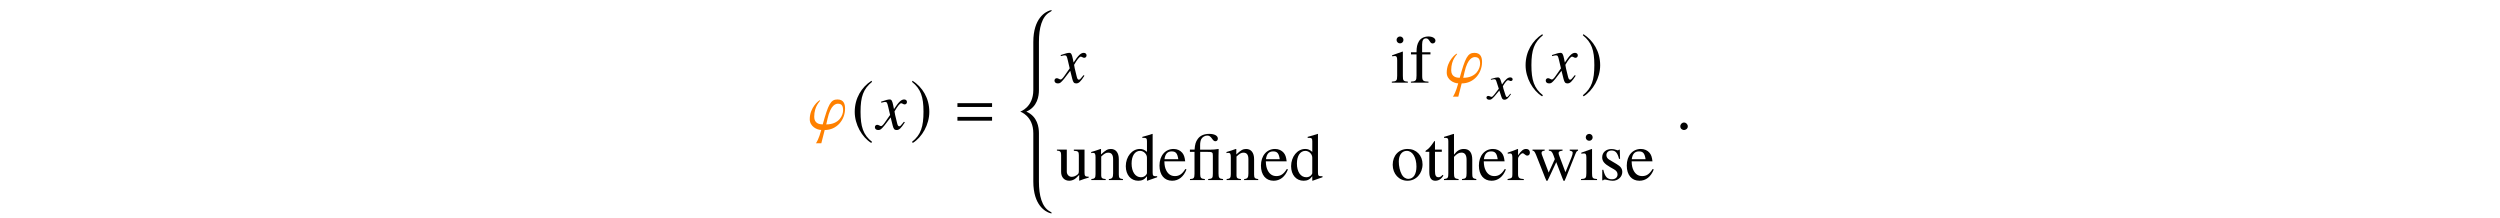
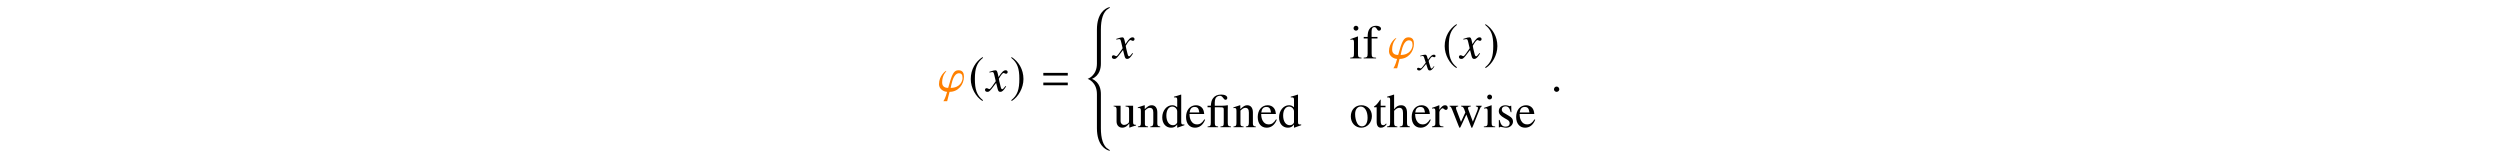
- <svg xmlns="http://www.w3.org/2000/svg" xmlns:xlink="http://www.w3.org/1999/xlink" version="1.1" width="368.204pt" height="31.964pt" viewBox="-.5 -31.464 368.204 31.964">
+ <svg xmlns="http://www.w3.org/2000/svg" xmlns:xlink="http://www.w3.org/1999/xlink" version="1.1" width="521.204pt" height="31.964pt" viewBox="-.5 -31.464 521.204 31.964">
  <defs>
    <path id="g5-71" d="m3.382-.749l-.109-.058c-.051 .073-.087 .109-.153 .196c-.167 .218-.247 .291-.342 .291c-.102 0-.16-.095-.218-.298c-.015-.065-.029-.102-.036-.116c-.233-.684-.342-1.076-.342-1.185c.335-.56 .611-.88 .756-.88c.044 0 .124 .022 .196 .058c.095 .051 .153 .065 .225 .065c.16 0 .269-.109 .262-.262c-.007-.16-.145-.269-.349-.269c-.364 0-.662 .262-1.215 1.04l-.131-.4c-.131-.495-.24-.64-.465-.64c-.196 0-.458 .058-.975 .211l-.087 .029l.044 .109l.131-.029c.153-.036 .255-.051 .327-.051c.211 0 .262 .065 .393 .502l.291 .895l-.655 .851c-.16 .218-.32 .349-.415 .349c-.044 0-.124-.022-.211-.065c-.109-.051-.189-.073-.269-.073c-.16 0-.276 .109-.269 .255c.007 .189 .175 .305 .429 .305s.349-.065 .756-.502l.713-.858l.284 .873c.124 .378 .218 .487 .48 .487c.305 0 .516-.175 .953-.829z" />
    <use id="g10-69" xlink:href="#g0-69" transform="scale(1.369862)" />
    <use id="g10-70" xlink:href="#g0-70" transform="scale(1.369862)" />
    <use id="g10-71" xlink:href="#g0-71" transform="scale(1.369862)" />
    <use id="g10-73" xlink:href="#g0-73" transform="scale(1.369862)" />
    <use id="g10-74" xlink:href="#g0-74" transform="scale(1.369862)" />
    <use id="g10-79" xlink:href="#g0-79" transform="scale(1.369862)" />
    <use id="g10-80" xlink:href="#g0-80" transform="scale(1.369862)" />
    <use id="g10-83" xlink:href="#g0-83" transform="scale(1.369862)" />
    <use id="g10-84" xlink:href="#g0-84" transform="scale(1.369862)" />
    <use id="g10-85" xlink:href="#g0-85" transform="scale(1.369862)" />
    <use id="g10-86" xlink:href="#g0-86" transform="scale(1.369862)" />
    <use id="g10-88" xlink:href="#g0-88" transform="scale(1.369862)" />
    <use id="g10-1104" xlink:href="#g0-1104" transform="scale(1.369862)" />
-     <path id="g9-61" d="m5.499-3.288v-.558h-5.101v.558h5.101zm0 2.022v-.558h-5.101v.558h5.101z" />
    <path id="g0-69" d="m3.571-.305v-.116c-.131 .007-.145 .007-.167 .007c-.262 0-.32-.08-.32-.415v-4.124l-.036-.015c-.349 .124-.604 .196-1.069 .32v.116c.058-.007 .102-.007 .16-.007c.269 0 .335 .073 .335 .371v1.135c-.276-.233-.473-.313-.764-.313c-.836 0-1.513 .822-1.513 1.855c0 .931 .545 1.564 1.345 1.564c.407 0 .684-.145 .931-.487v.465l.029 .022l1.069-.378zm-1.098-.436c0 .051-.051 .138-.124 .218c-.131 .145-.313 .218-.524 .218c-.604 0-1.004-.582-1.004-1.476c0-.822 .356-1.36 .909-1.36c.385 0 .742 .342 .742 .727v1.673z" />
    <path id="g0-70" d="m3.084-1.142l-.116-.051c-.349 .553-.662 .764-1.127 .764c-.4 0-.705-.189-.916-.582c-.145-.284-.204-.538-.218-1.004h2.24c-.058-.473-.131-.684-.313-.916c-.218-.262-.553-.415-.931-.415c-.902 0-1.52 .727-1.52 1.789c0 1.004 .524 1.629 1.36 1.629c.698 0 1.236-.429 1.542-1.215zm-.88-1.105h-1.484c.08-.575 .327-.836 .771-.836s.618 .204 .713 .836z" />
    <path id="g0-71" d="m2.785-4.516c0-.262-.32-.451-.756-.451c-.458 0-.836 .196-1.025 .524s-.247 .589-.255 1.171h-.596v.233h.596v2.284c0 .531-.08 .618-.604 .647v.109h1.891v-.109c-.596-.022-.676-.102-.676-.647v-2.284h.887v-.233h-.895v-.844c0-.429 .138-.647 .415-.647c.16 0 .255 .073 .385 .284c.116 .196 .204 .262 .327 .262c.175 0 .305-.131 .305-.298z" />
    <path id="g0-73" d="m3.542 0v-.109c-.393-.073-.436-.131-.436-.633v-1.447c0-.764-.305-1.156-.895-1.156c-.429 0-.735 .175-1.069 .611v-2.211l-.036-.022c-.247 .087-.429 .145-.836 .262l-.196 .058v.116c.029-.007 .051-.007 .087-.007c.313 0 .371 .058 .371 .371v3.425c0 .509-.044 .575-.465 .633v.109h1.571v-.109c-.422-.044-.495-.131-.495-.633v-1.753c.305-.335 .524-.458 .807-.458c.364 0 .545 .262 .545 .771v1.44c0 .495-.073 .589-.495 .633v.109h1.542z" />
    <path id="g0-74" d="m1.84 0v-.109c-.48-.036-.538-.109-.538-.633v-2.582l-.029-.022l-1.127 .4v.109l.058-.007c.087-.015 .182-.022 .247-.022c.175 0 .24 .116 .24 .436v1.687c0 .524-.073 .604-.575 .633v.109h1.724zm-.473-4.596c0-.204-.16-.371-.371-.371c-.204 0-.371 .167-.371 .371c0 .211 .167 .371 .371 .371c.211 0 .371-.16 .371-.371z" />
    <path id="g0-79" d="m3.527 0v-.109c-.356-.036-.444-.124-.444-.48v-1.665c0-.684-.32-1.091-.858-1.091c-.335 0-.56 .124-1.055 .589v-.575l-.051-.015c-.356 .131-.604 .211-1.004 .327v.124c.044-.022 .116-.029 .196-.029c.204 0 .269 .109 .269 .465v1.804c0 .415-.08 .516-.451 .545v.109h1.542v-.109c-.371-.029-.48-.116-.48-.378v-2.044c.349-.327 .509-.415 .749-.415c.356 0 .531 .225 .531 .705v1.52c0 .458-.095 .582-.458 .611v.109h1.513z" />
    <path id="g0-80" d="m3.418-1.702c0-.953-.669-1.644-1.6-1.644c-.945 0-1.607 .698-1.607 1.702c0 .982 .676 1.716 1.593 1.716s1.615-.771 1.615-1.775zm-.655 .255c0 .822-.327 1.316-.873 1.316c-.284 0-.553-.175-.705-.465c-.204-.378-.32-.887-.32-1.404c0-.691 .342-1.142 .858-1.142c.611 0 1.04 .698 1.04 1.695z" />
    <path id="g0-83" d="m2.436-2.96c0-.24-.153-.385-.4-.385c-.305 0-.516 .167-.873 .684v-.669l-.036-.015c-.385 .16-.647 .255-1.076 .393v.116c.102-.022 .167-.029 .255-.029c.182 0 .247 .116 .247 .436v1.818c0 .364-.051 .415-.516 .502v.109h1.745v-.109c-.495-.022-.618-.131-.618-.545v-1.636c0-.233 .313-.596 .509-.596c.044 0 .109 .036 .189 .109c.116 .102 .196 .145 .291 .145c.175 0 .284-.124 .284-.327z" />
    <path id="g0-84" d="m2.531-.858c0-.364-.167-.604-.611-.865l-.785-.465c-.204-.116-.313-.298-.313-.495c0-.298 .225-.495 .56-.495c.415 0 .633 .24 .8 .895h.109l-.029-.989h-.08l-.015 .015c-.065 .051-.073 .058-.102 .058c-.044 0-.116-.015-.196-.051c-.153-.058-.32-.087-.495-.087c-.596 0-1.004 .364-1.004 .895c0 .407 .233 .691 .851 1.047l.422 .24c.255 .145 .378 .32 .378 .545c0 .32-.233 .524-.604 .524c-.502 0-.756-.276-.924-1.018h-.116v1.135h.095c.051-.073 .08-.087 .167-.087c.08 0 .16 .015 .335 .058c.204 .044 .385 .073 .538 .073c.553 0 1.018-.422 1.018-.931z" />
    <path id="g0-85" d="m2.029-.48l-.095-.08c-.16 .189-.276 .255-.436 .255c-.269 0-.378-.189-.378-.655v-2.08h.735v-.233h-.735v-.844c0-.073-.015-.095-.051-.095c-.044 .073-.095 .138-.145 .204c-.269 .4-.516 .669-.705 .778c-.08 .051-.124 .095-.124 .138c0 .022 .007 .036 .029 .051h.385v2.189c0 .611 .218 .924 .64 .924c.364 0 .64-.175 .88-.553z" />
    <path id="g0-86" d="m3.484-.262v-.102h-.036c-.335 0-.415-.08-.415-.415v-2.495h-1.149v.124c.451 .022 .538 .095 .538 .458v1.709c0 .196-.036 .305-.124 .371c-.204 .175-.429 .262-.655 .262c-.284 0-.516-.247-.516-.553v-2.371h-1.062v.102c.349 .022 .451 .131 .451 .465v1.833c0 .575 .349 .945 .88 .945c.269 0 .553-.116 .749-.313l.313-.313v.604l.029 .015c.364-.145 .625-.225 .996-.327z" />
    <path id="g0-88" d="m5.047-3.164v-.109h-.895v.109c.247 .051 .32 .102 .32 .225c0 .109-.044 .284-.124 .48l-.655 1.615l-.611-1.629c-.124-.335-.124-.335-.124-.429c0-.16 .08-.211 .422-.262v-.109h-1.476v.109c.269 .029 .356 .109 .502 .502l.145 .407l-.662 1.447l-.72-1.898c-.029-.073-.044-.145-.044-.218c0-.153 .087-.211 .335-.24v-.109h-1.309v.109c.167 .015 .225 .087 .385 .458l.982 2.487c.087 .218 .145 .32 .189 .32c.036 0 .095-.095 .182-.284l.815-1.745l.662 1.716c.102 .269 .131 .313 .175 .313c.051 0 .087-.065 .204-.356l1.004-2.516c.131-.305 .153-.342 .298-.393z" />
    <path id="g0-1104" d="m3.789 0v-.109c-.407-.036-.487-.131-.487-.596v-1.905l.015-.713l-.029-.022c-.32 .051-.531 .073-.822 .073h-1.142v-.313v-.044v-.124c0-.276 .044-.502 .124-.655c.124-.225 .385-.378 .647-.378c.204 0 .342 .095 .516 .342c.138 .204 .233 .269 .356 .269c.153 0 .262-.116 .262-.284c0-.313-.364-.509-.924-.509c-.553 0-.975 .182-1.236 .545c-.218 .305-.298 .567-.342 1.149h-.502v.24h.495v2.349c0 .465-.08 .56-.487 .575v.109h1.6v-.109c-.407-.029-.502-.131-.502-.531v-2.393h.625c.698 0 .735 .022 .735 .407v1.92c0 .495-.051 .56-.502 .596v.109h1.6z" />
    <path id="g2-40" d="m5.121 29.33c0-.1-.159-.179-.279-.249c-1.176-.638-1.604-2.361-1.604-4.384v-7.133c0-.857-.199-2.461-1.853-3.178c1.654-.717 1.853-2.321 1.853-3.178v-7.093c0-2.022 .428-3.746 1.604-4.384c.12-.07 .279-.149 .279-.249c0-.03-.03-.04-.07-.04c-.06 0-.149 .02-.189 .04c-.667 .209-2.451 1.136-2.451 4.653v7.073c0 2.55-1.923 3.178-1.933 3.178c.01 0 1.933 .628 1.933 3.178v7.113c0 3.517 1.783 4.443 2.451 4.653c.04 .02 .13 .04 .189 .04c.04 0 .07-.01 .07-.04z" />
+     <path id="g9-61" d="m5.499-3.288v-.558h-5.101v.558h5.101zm0 2.022v-.558h-5.101v.558h5.101z" />
    <use id="g4-185" xlink:href="#g3-185" transform="scale(1.369862)" />
    <use id="g4-186" xlink:href="#g3-186" transform="scale(1.369862)" />
    <path id="g3-185" d="m2.145-5.215c-1.055 .684-1.796 1.862-1.796 3.345c0 1.353 .771 2.72 1.775 3.338l.087-.116c-.96-.756-1.236-1.636-1.236-3.244c0-1.615 .298-2.451 1.236-3.207l-.065-.116z" />
    <path id="g3-186" d="m.276-5.215l-.065 .116c.938 .756 1.236 1.593 1.236 3.207c0 1.607-.276 2.487-1.236 3.244l.087 .116c1.004-.618 1.775-1.985 1.775-3.338c0-1.484-.742-2.662-1.796-3.345z" />
    <path id="g6-71" d="m4.144-1.026l-.139-.08c-.08 .1-.13 .149-.219 .269c-.229 .299-.339 .399-.468 .399c-.139 0-.229-.13-.299-.408c-.02-.09-.03-.139-.04-.159c-.239-.936-.359-1.474-.359-1.624c.438-.767 .797-1.205 .976-1.205c.06 0 .149 .03 .239 .08c.12 .07 .189 .09 .279 .09c.199 0 .339-.149 .339-.359c0-.219-.169-.369-.408-.369c-.438 0-.807 .359-1.504 1.425l-.11-.548c-.139-.677-.249-.877-.518-.877c-.229 0-.548 .08-1.166 .289l-.11 .04l.04 .149l.169-.04c.189-.05 .309-.07 .389-.07c.249 0 .309 .09 .448 .687l.289 1.225l-.817 1.166c-.209 .299-.399 .478-.508 .478c-.06 0-.159-.03-.259-.09c-.13-.07-.229-.1-.319-.1c-.199 0-.339 .149-.339 .349c0 .259 .189 .418 .498 .418s.428-.09 .927-.687l.897-1.176l.299 1.196c.13 .518 .259 .667 .578 .667c.379 0 .638-.239 1.215-1.136z" />
    <path id="g6-105" d="m5.42-3.039c0-.608-.149-1.355-1.126-1.355c-1.006 0-1.355 .767-2.162 3.676c-.468 0-1.255-.13-1.255-1.116c0-1.624 .877-2.281 .877-2.401c0-.02-.02-.03-.07-.03c-.1 0-1.465 1.016-1.465 2.78c0 1.066 1.066 1.584 1.694 1.584c-.349 1.325-.697 1.843-.787 1.963h.797l.498-1.953c1.813 0 2.999-1.524 2.999-3.148zm-.289 .249c0 .707-.558 2.072-2.481 2.072l.189-.837c.468-2.092 1.245-2.212 1.534-2.212c.568 0 .757 .349 .757 .976z" />
    <path id="g6-149" d="m1.803-.428c0-.309-.259-.568-.558-.568s-.548 .249-.548 .568c0 .379 .339 .538 .548 .538s.558-.169 .558-.538z" />
  </defs>
-   <g id="page23">
+   <g id="page26">
    <g data-ref="blk:def-std-program-numbering" fill="#ff8000">
-       <use x="118.542" y="-12.423" xlink:href="#g6-105" />
+       <use x="195.042" y="-12.423" xlink:href="#g6-105" />
    </g>
-     <use x="124.908" y="-12.423" xlink:href="#g4-185" />
-     <use x="128.625" y="-12.423" xlink:href="#g6-71" />
-     <use x="133.531" y="-12.423" xlink:href="#g4-186" />
-     <use x="140.114" y="-12.423" xlink:href="#g9-61" />
-     <use x="149.277" y="-29.41" xlink:href="#g2-40" />
-     <use x="155.076" y="-19.288" xlink:href="#g6-71" />
-     <use x="204.331" y="-19.288" xlink:href="#g10-74" />
-     <use x="207.101" y="-19.288" xlink:href="#g10-71" />
+     <use x="201.408" y="-12.423" xlink:href="#g4-185" />
+     <use x="205.125" y="-12.423" xlink:href="#g6-71" />
+     <use x="210.031" y="-12.423" xlink:href="#g4-186" />
+     <use x="216.614" y="-12.423" xlink:href="#g9-61" />
+     <use x="225.777" y="-29.41" xlink:href="#g2-40" />
+     <use x="231.576" y="-19.288" xlink:href="#g6-71" />
+     <use x="280.831" y="-19.288" xlink:href="#g10-74" />
+     <use x="283.601" y="-19.288" xlink:href="#g10-71" />
    <g data-ref="blk:def-std-program-numbering" fill="#ff8000">
-       <use x="212.358" y="-19.288" xlink:href="#g6-105" />
+       <use x="288.858" y="-19.288" xlink:href="#g6-105" />
    </g>
-     <use x="218.662" y="-16.857" xlink:href="#g5-71" />
-     <use x="223.713" y="-19.288" xlink:href="#g4-185" />
-     <use x="227.429" y="-19.288" xlink:href="#g6-71" />
-     <use x="232.335" y="-19.288" xlink:href="#g4-186" />
-     <use x="155.076" y="-4.942" xlink:href="#g10-86" />
-     <use x="160.057" y="-4.942" xlink:href="#g10-79" />
-     <use x="165.038" y="-4.942" xlink:href="#g10-69" />
-     <use x="170.02" y="-4.942" xlink:href="#g10-70" />
-     <use x="174.443" y="-4.942" xlink:href="#g10-1104" />
-     <use x="179.982" y="-4.942" xlink:href="#g10-79" />
-     <use x="184.964" y="-4.942" xlink:href="#g10-70" />
-     <use x="189.387" y="-4.942" xlink:href="#g10-69" />
-     <use x="204.331" y="-4.942" xlink:href="#g10-80" />
-     <use x="209.312" y="-4.942" xlink:href="#g10-85" />
-     <use x="212.082" y="-4.942" xlink:href="#g10-73" />
-     <use x="217.063" y="-4.942" xlink:href="#g10-70" />
-     <use x="221.487" y="-4.942" xlink:href="#g10-83" />
-     <use x="225.003" y="-4.942" xlink:href="#g10-88" />
-     <use x="232.196" y="-4.942" xlink:href="#g10-74" />
-     <use x="234.966" y="-4.942" xlink:href="#g10-84" />
-     <use x="238.842" y="-4.942" xlink:href="#g10-70" />
-     <use x="246.28" y="-12.423" xlink:href="#g6-149" />
+     <use x="295.162" y="-16.857" xlink:href="#g5-71" />
+     <use x="300.213" y="-19.288" xlink:href="#g4-185" />
+     <use x="303.929" y="-19.288" xlink:href="#g6-71" />
+     <use x="308.835" y="-19.288" xlink:href="#g4-186" />
+     <use x="231.576" y="-4.942" xlink:href="#g10-86" />
+     <use x="236.557" y="-4.942" xlink:href="#g10-79" />
+     <use x="241.538" y="-4.942" xlink:href="#g10-69" />
+     <use x="246.52" y="-4.942" xlink:href="#g10-70" />
+     <use x="250.943" y="-4.942" xlink:href="#g10-1104" />
+     <use x="256.482" y="-4.942" xlink:href="#g10-79" />
+     <use x="261.464" y="-4.942" xlink:href="#g10-70" />
+     <use x="265.887" y="-4.942" xlink:href="#g10-69" />
+     <use x="280.831" y="-4.942" xlink:href="#g10-80" />
+     <use x="285.812" y="-4.942" xlink:href="#g10-85" />
+     <use x="288.582" y="-4.942" xlink:href="#g10-73" />
+     <use x="293.563" y="-4.942" xlink:href="#g10-70" />
+     <use x="297.987" y="-4.942" xlink:href="#g10-83" />
+     <use x="301.503" y="-4.942" xlink:href="#g10-88" />
+     <use x="308.696" y="-4.942" xlink:href="#g10-74" />
+     <use x="311.466" y="-4.942" xlink:href="#g10-84" />
+     <use x="315.342" y="-4.942" xlink:href="#g10-70" />
+     <use x="322.78" y="-12.423" xlink:href="#g6-149" />
  </g>
</svg>
